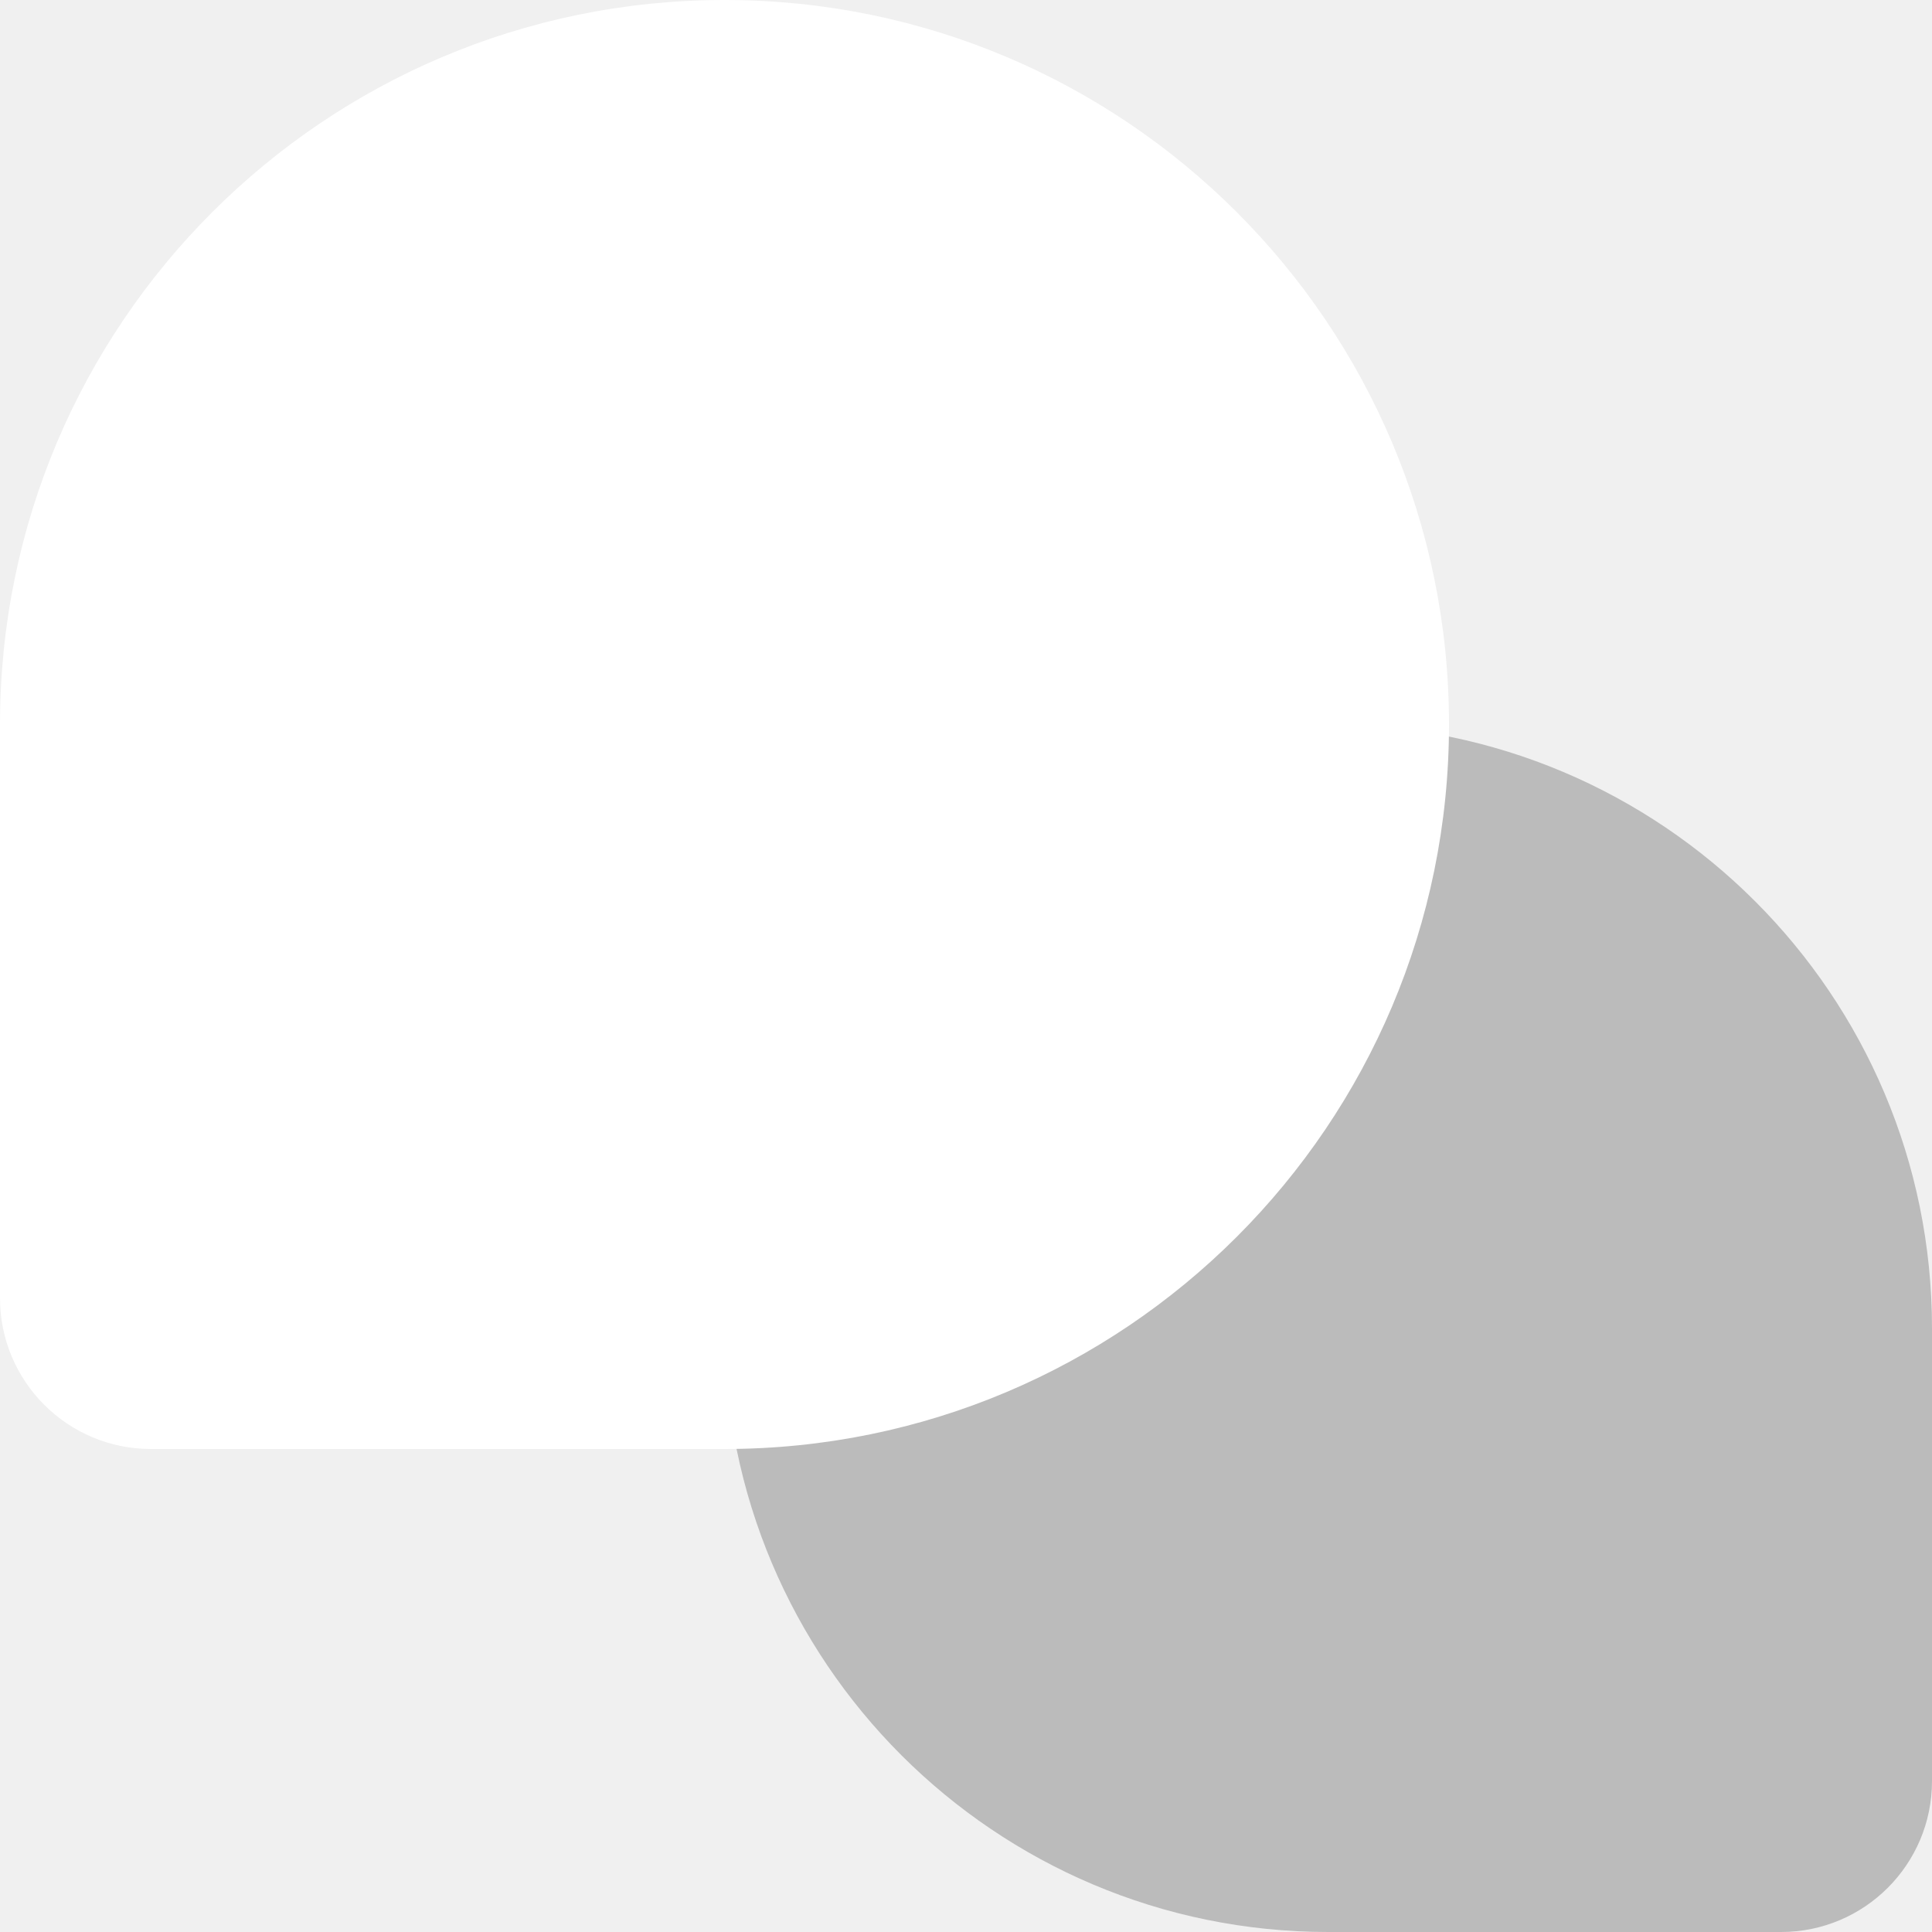
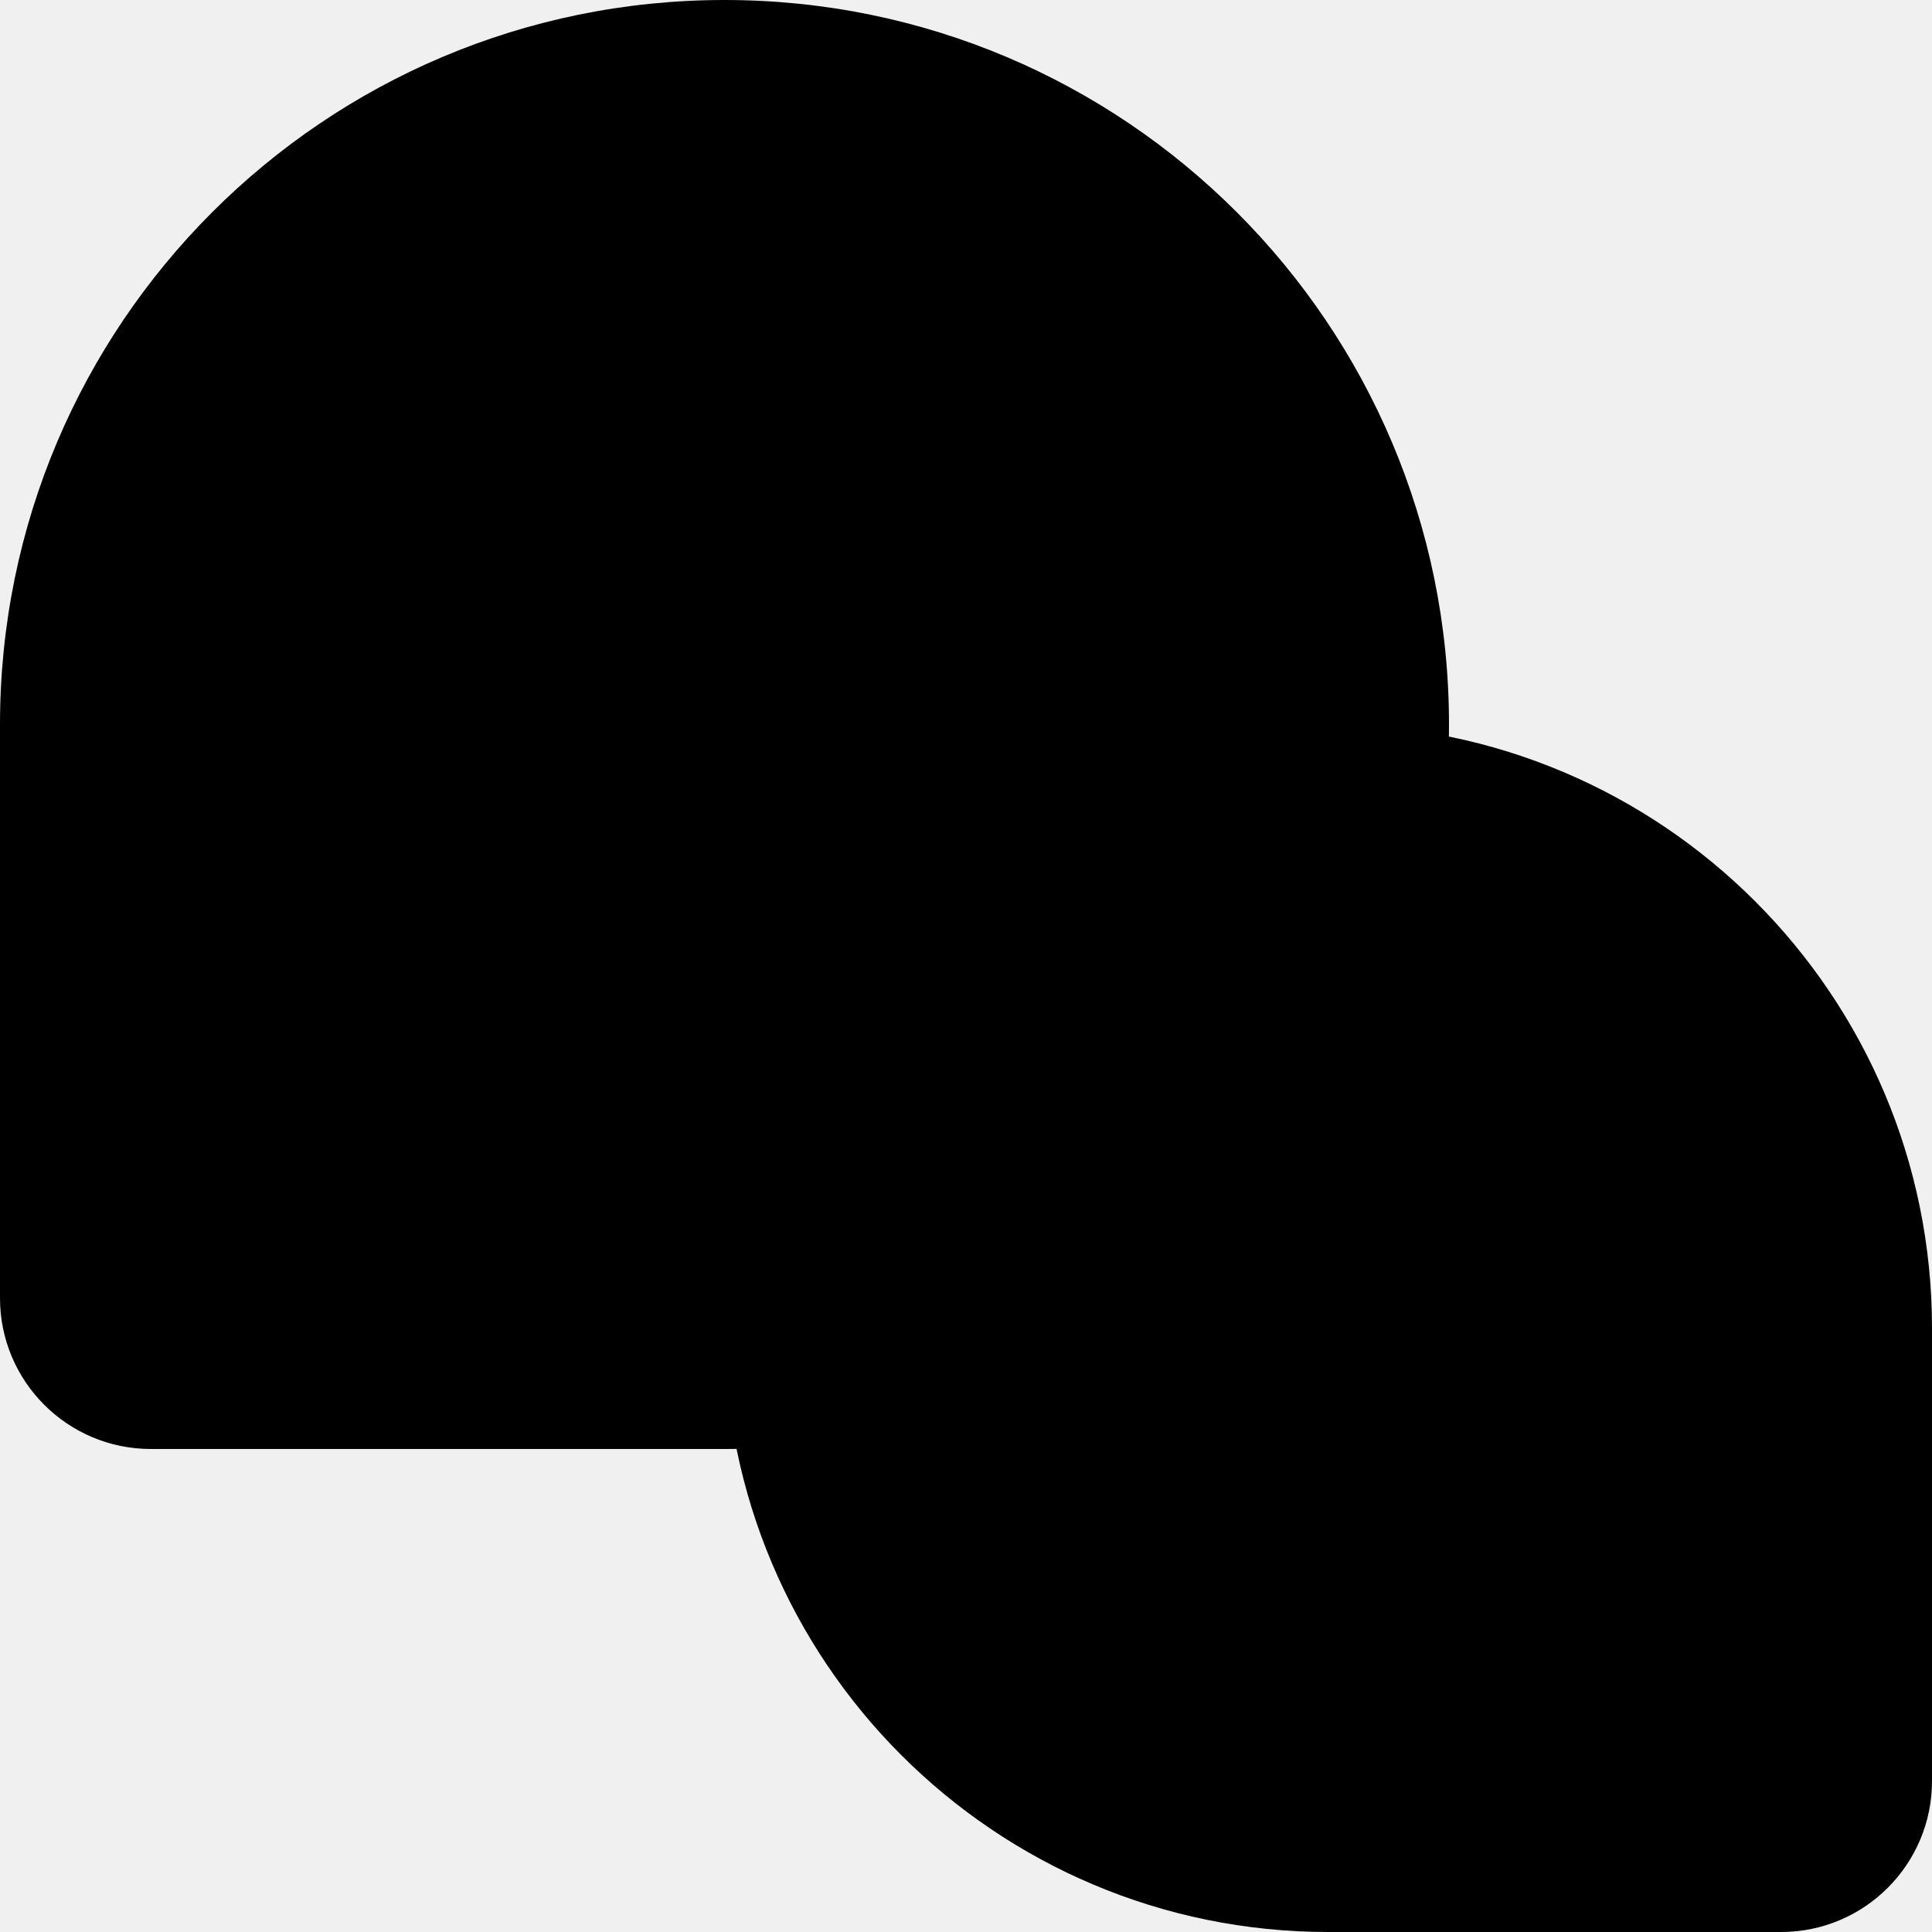
- <svg xmlns="http://www.w3.org/2000/svg" width="256" height="256" viewBox="0 0 256 256" fill="none">
-   <path d="M256 176C256 131.817 220.183 96 176 96V96C131.817 96 96 131.817 96 176V176C96 220.183 131.817 256 176 256H236C247.046 256 256 247.046 256 236V176Z" fill="#BBBBBB" />
-   <path d="M0 96C0 42.981 42.981 0 96 0V0C149.019 0 192 42.981 192 96V96C192 149.019 149.019 192 96 192H20C8.954 192 0 183.046 0 172V96Z" fill="white" />
+ <svg xmlns="http://www.w3.org/2000/svg" width="256" height="256" viewBox="0 0 256 256">
+   <path d="M256 176C256 131.817 220.183 96 176 96V96C131.817 96 96 131.817 96 176V176C96 220.183 131.817 256 176 256H236C247.046 256 256 247.046 256 236V176Z" filter="brightness(0.75)" />
+   <path d="M0 96C0 42.981 42.981 0 96 0V0C149.019 0 192 42.981 192 96V96C192 149.019 149.019 192 96 192H20C8.954 192 0 183.046 0 172V96Z" />
</svg>
